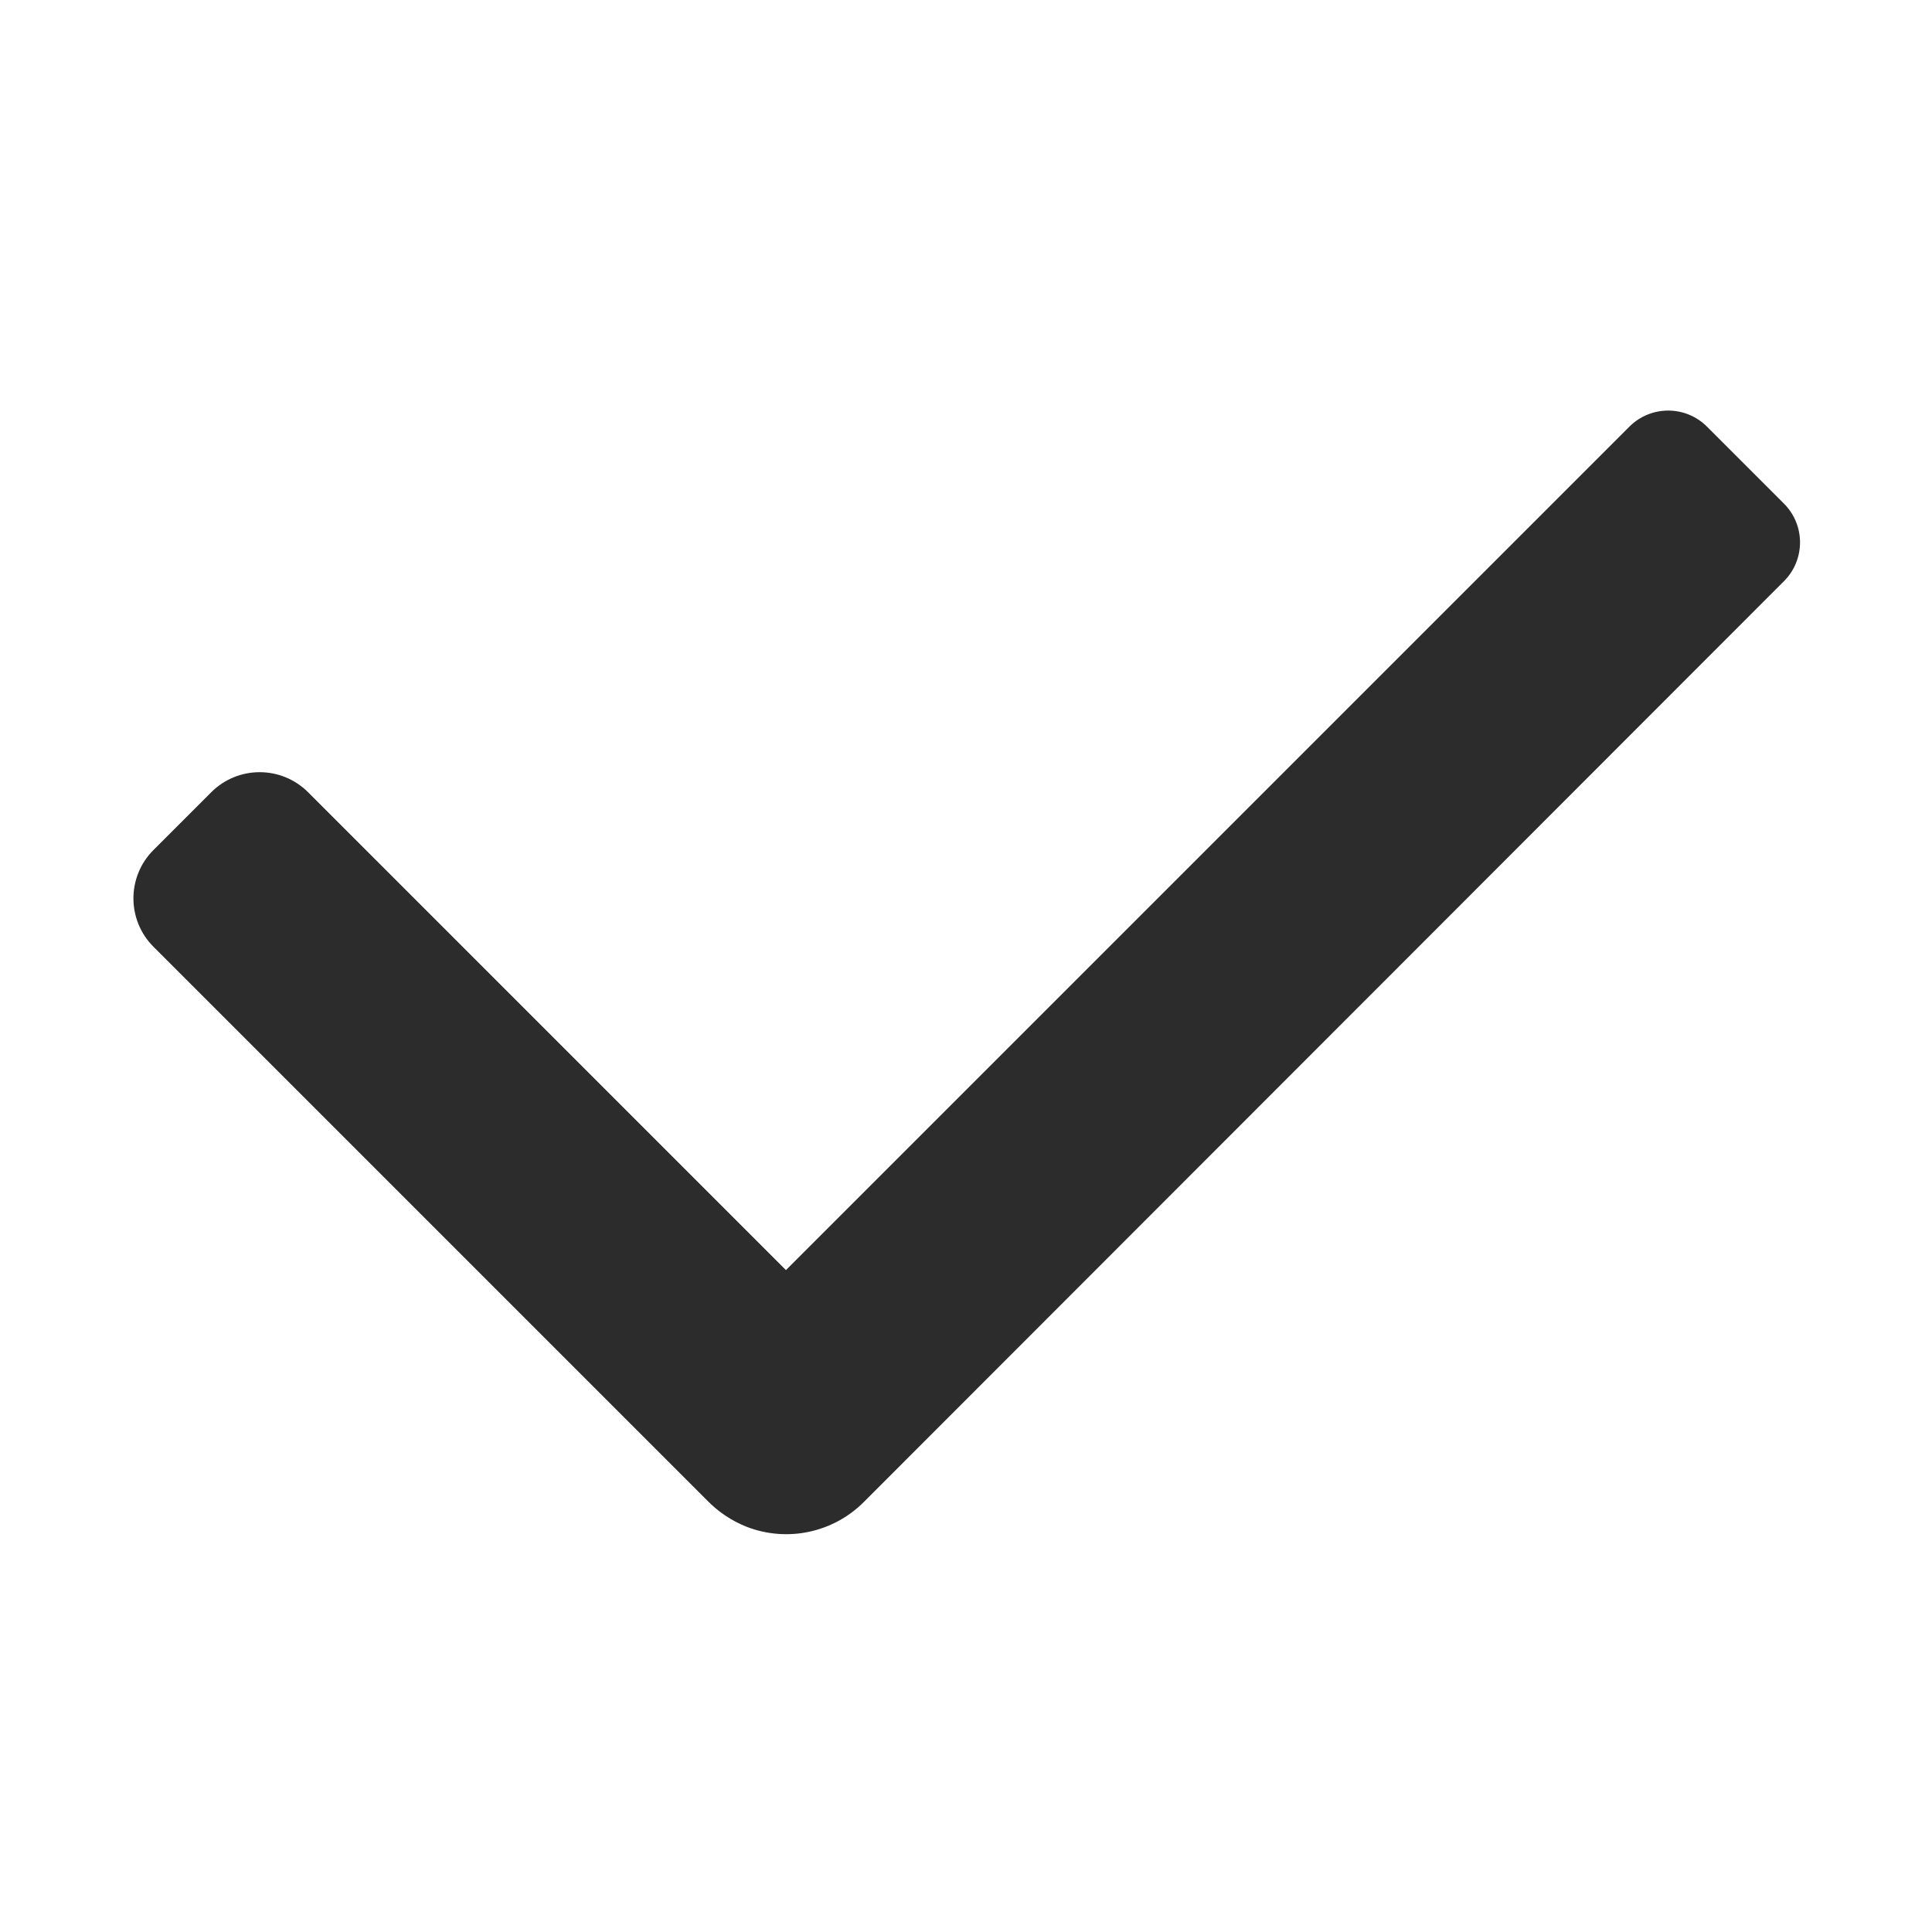
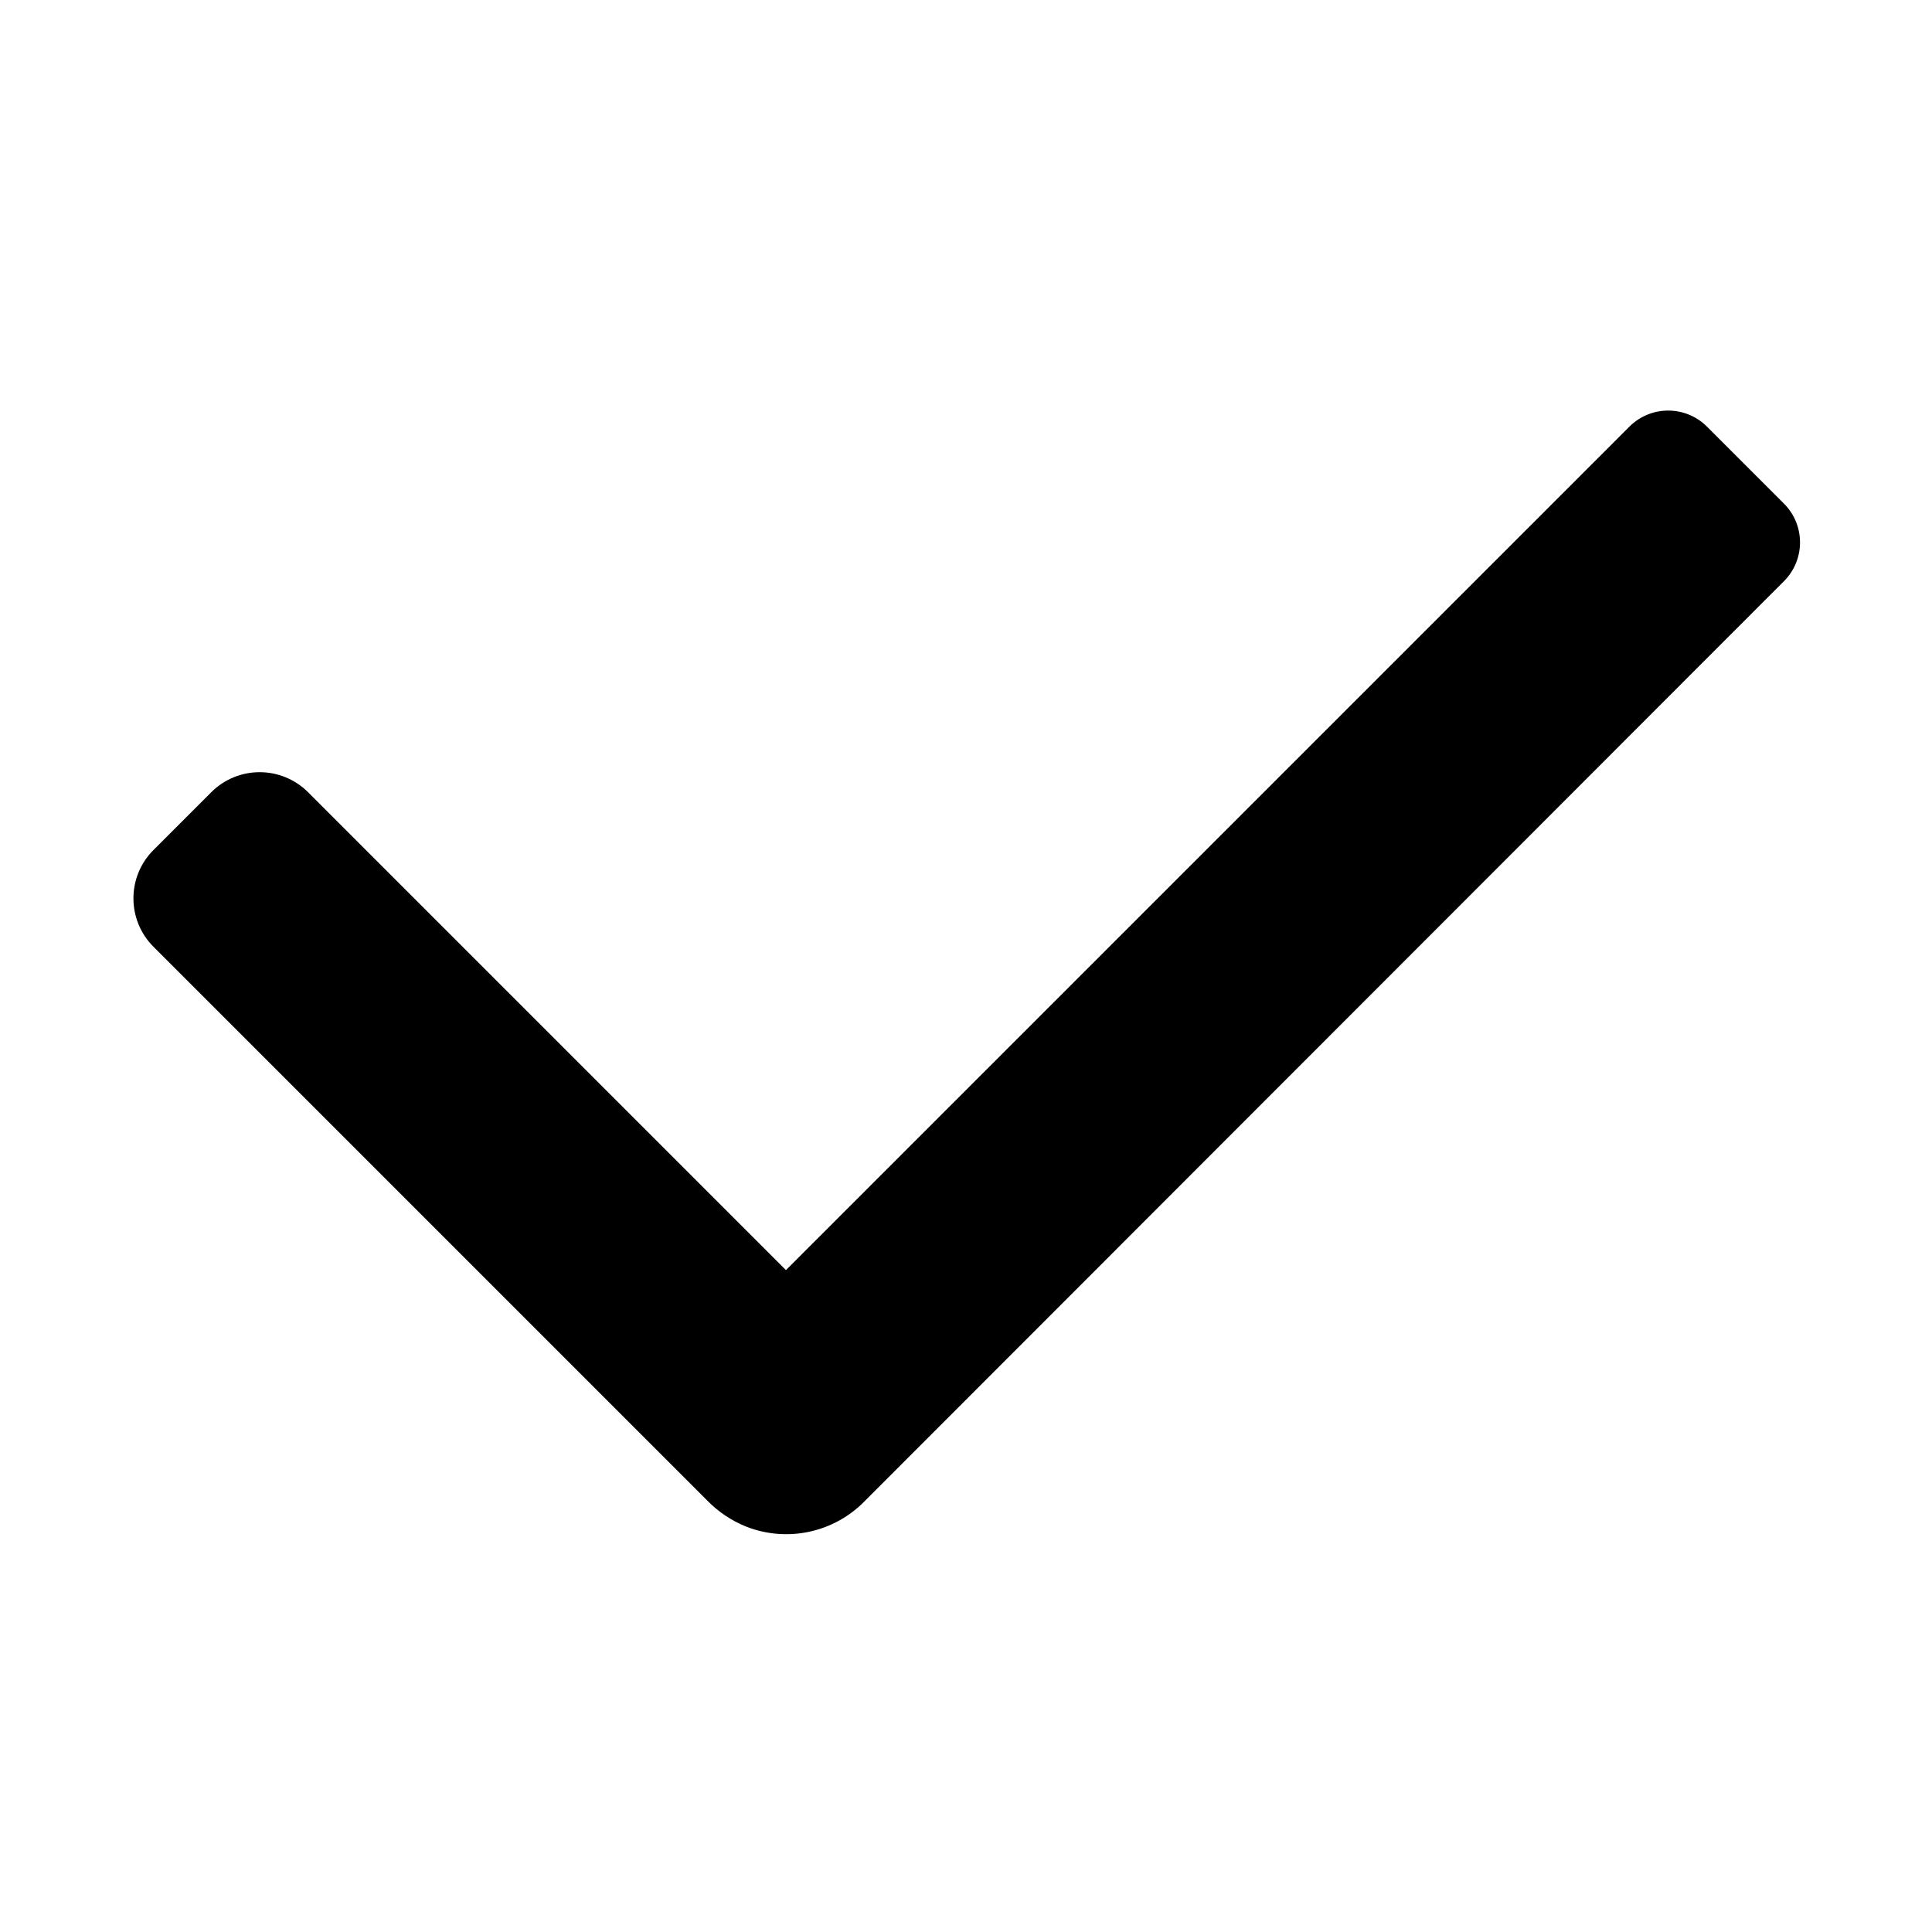
<svg xmlns="http://www.w3.org/2000/svg" t="1625135419738" class="icon" viewBox="0 0 1024 1024" version="1.1" p-id="2381" width="200" height="200">
  <defs>
    <style type="text/css" />
  </defs>
-   <path d="M395.827 809.267a60.006 60.006 0 0 1-21.043-14.029L81.306 501.76a36.25 36.25 0 0 1 0-51.2l30.72-30.72a36.301 36.301 0 0 1 51.2 0l253.338 253.338 447.13-447.13a29.082 29.082 0 0 1 40.96 0l40.96 40.96a29.082 29.082 0 0 1 0 40.96L457.779 796.16a58.112 58.112 0 0 1-61.952 13.107z" fill="#2C2C2C" p-id="2382" />
+   <path d="M395.827 809.267a60.006 60.006 0 0 1-21.043-14.029L81.306 501.76a36.25 36.25 0 0 1 0-51.2l30.72-30.72a36.301 36.301 0 0 1 51.2 0l253.338 253.338 447.13-447.13a29.082 29.082 0 0 1 40.96 0l40.96 40.96a29.082 29.082 0 0 1 0 40.96L457.779 796.16a58.112 58.112 0 0 1-61.952 13.107z" fill="#000000" p-id="2382" />
</svg>
